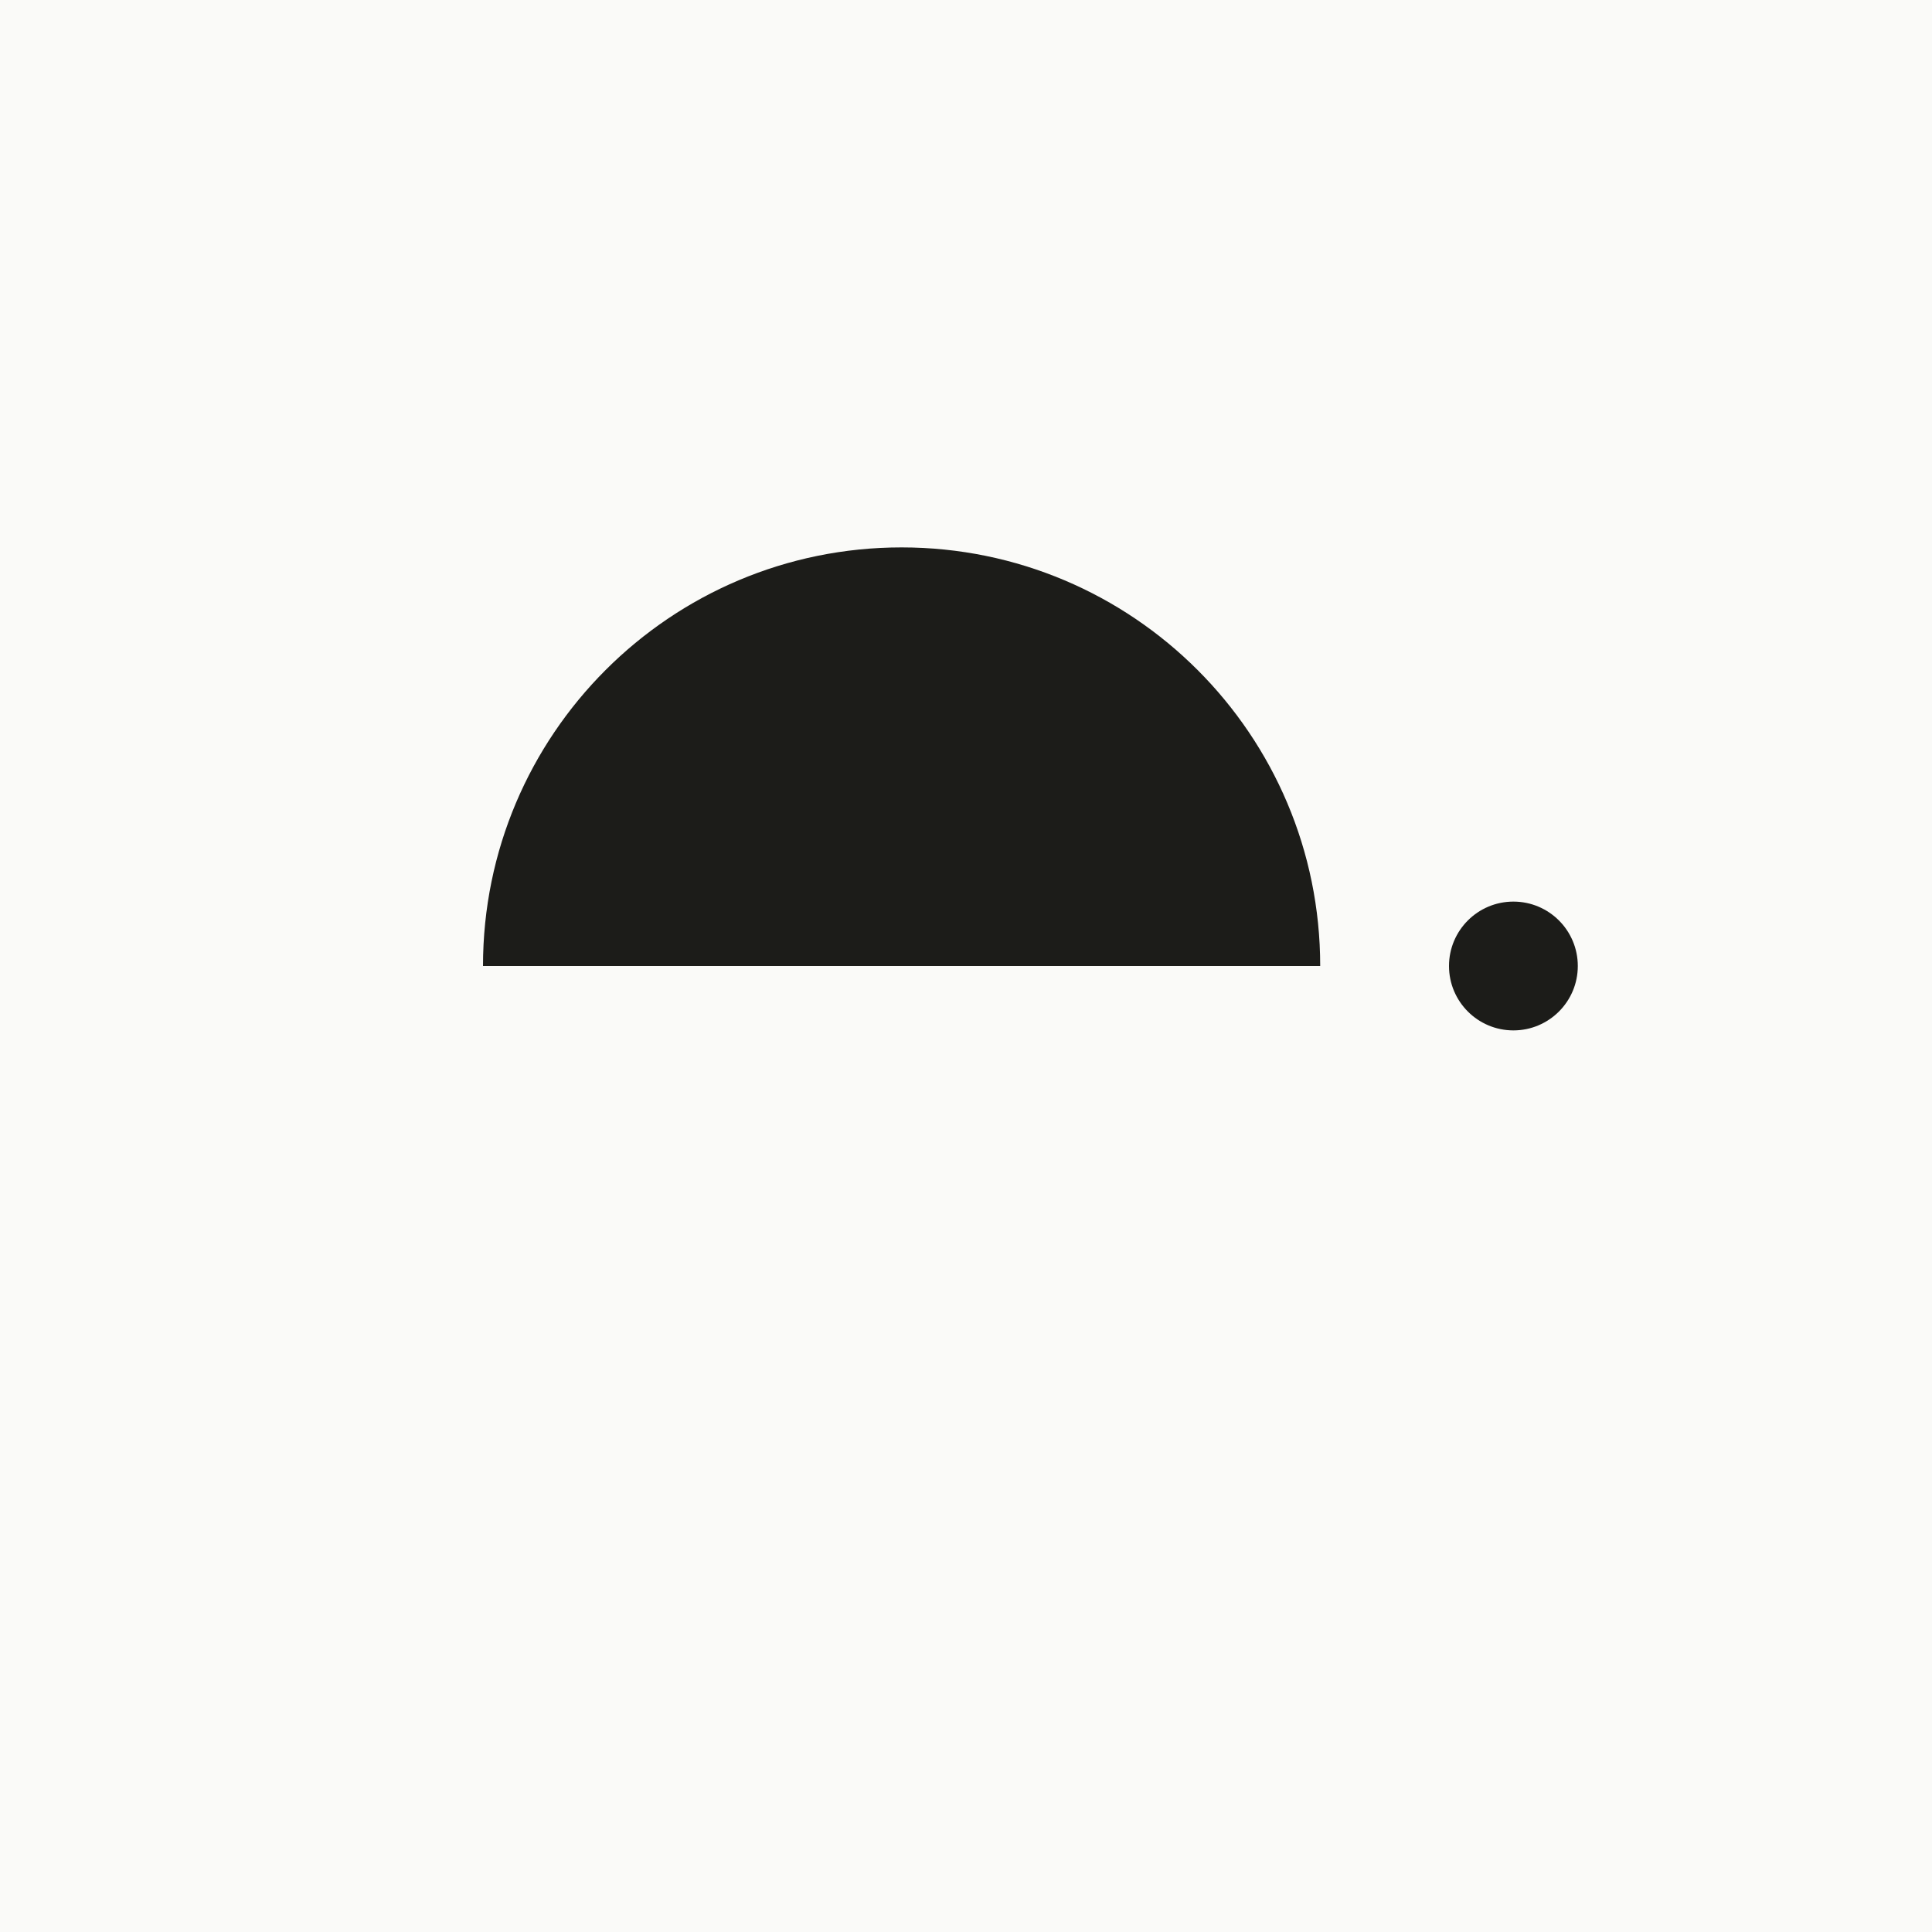
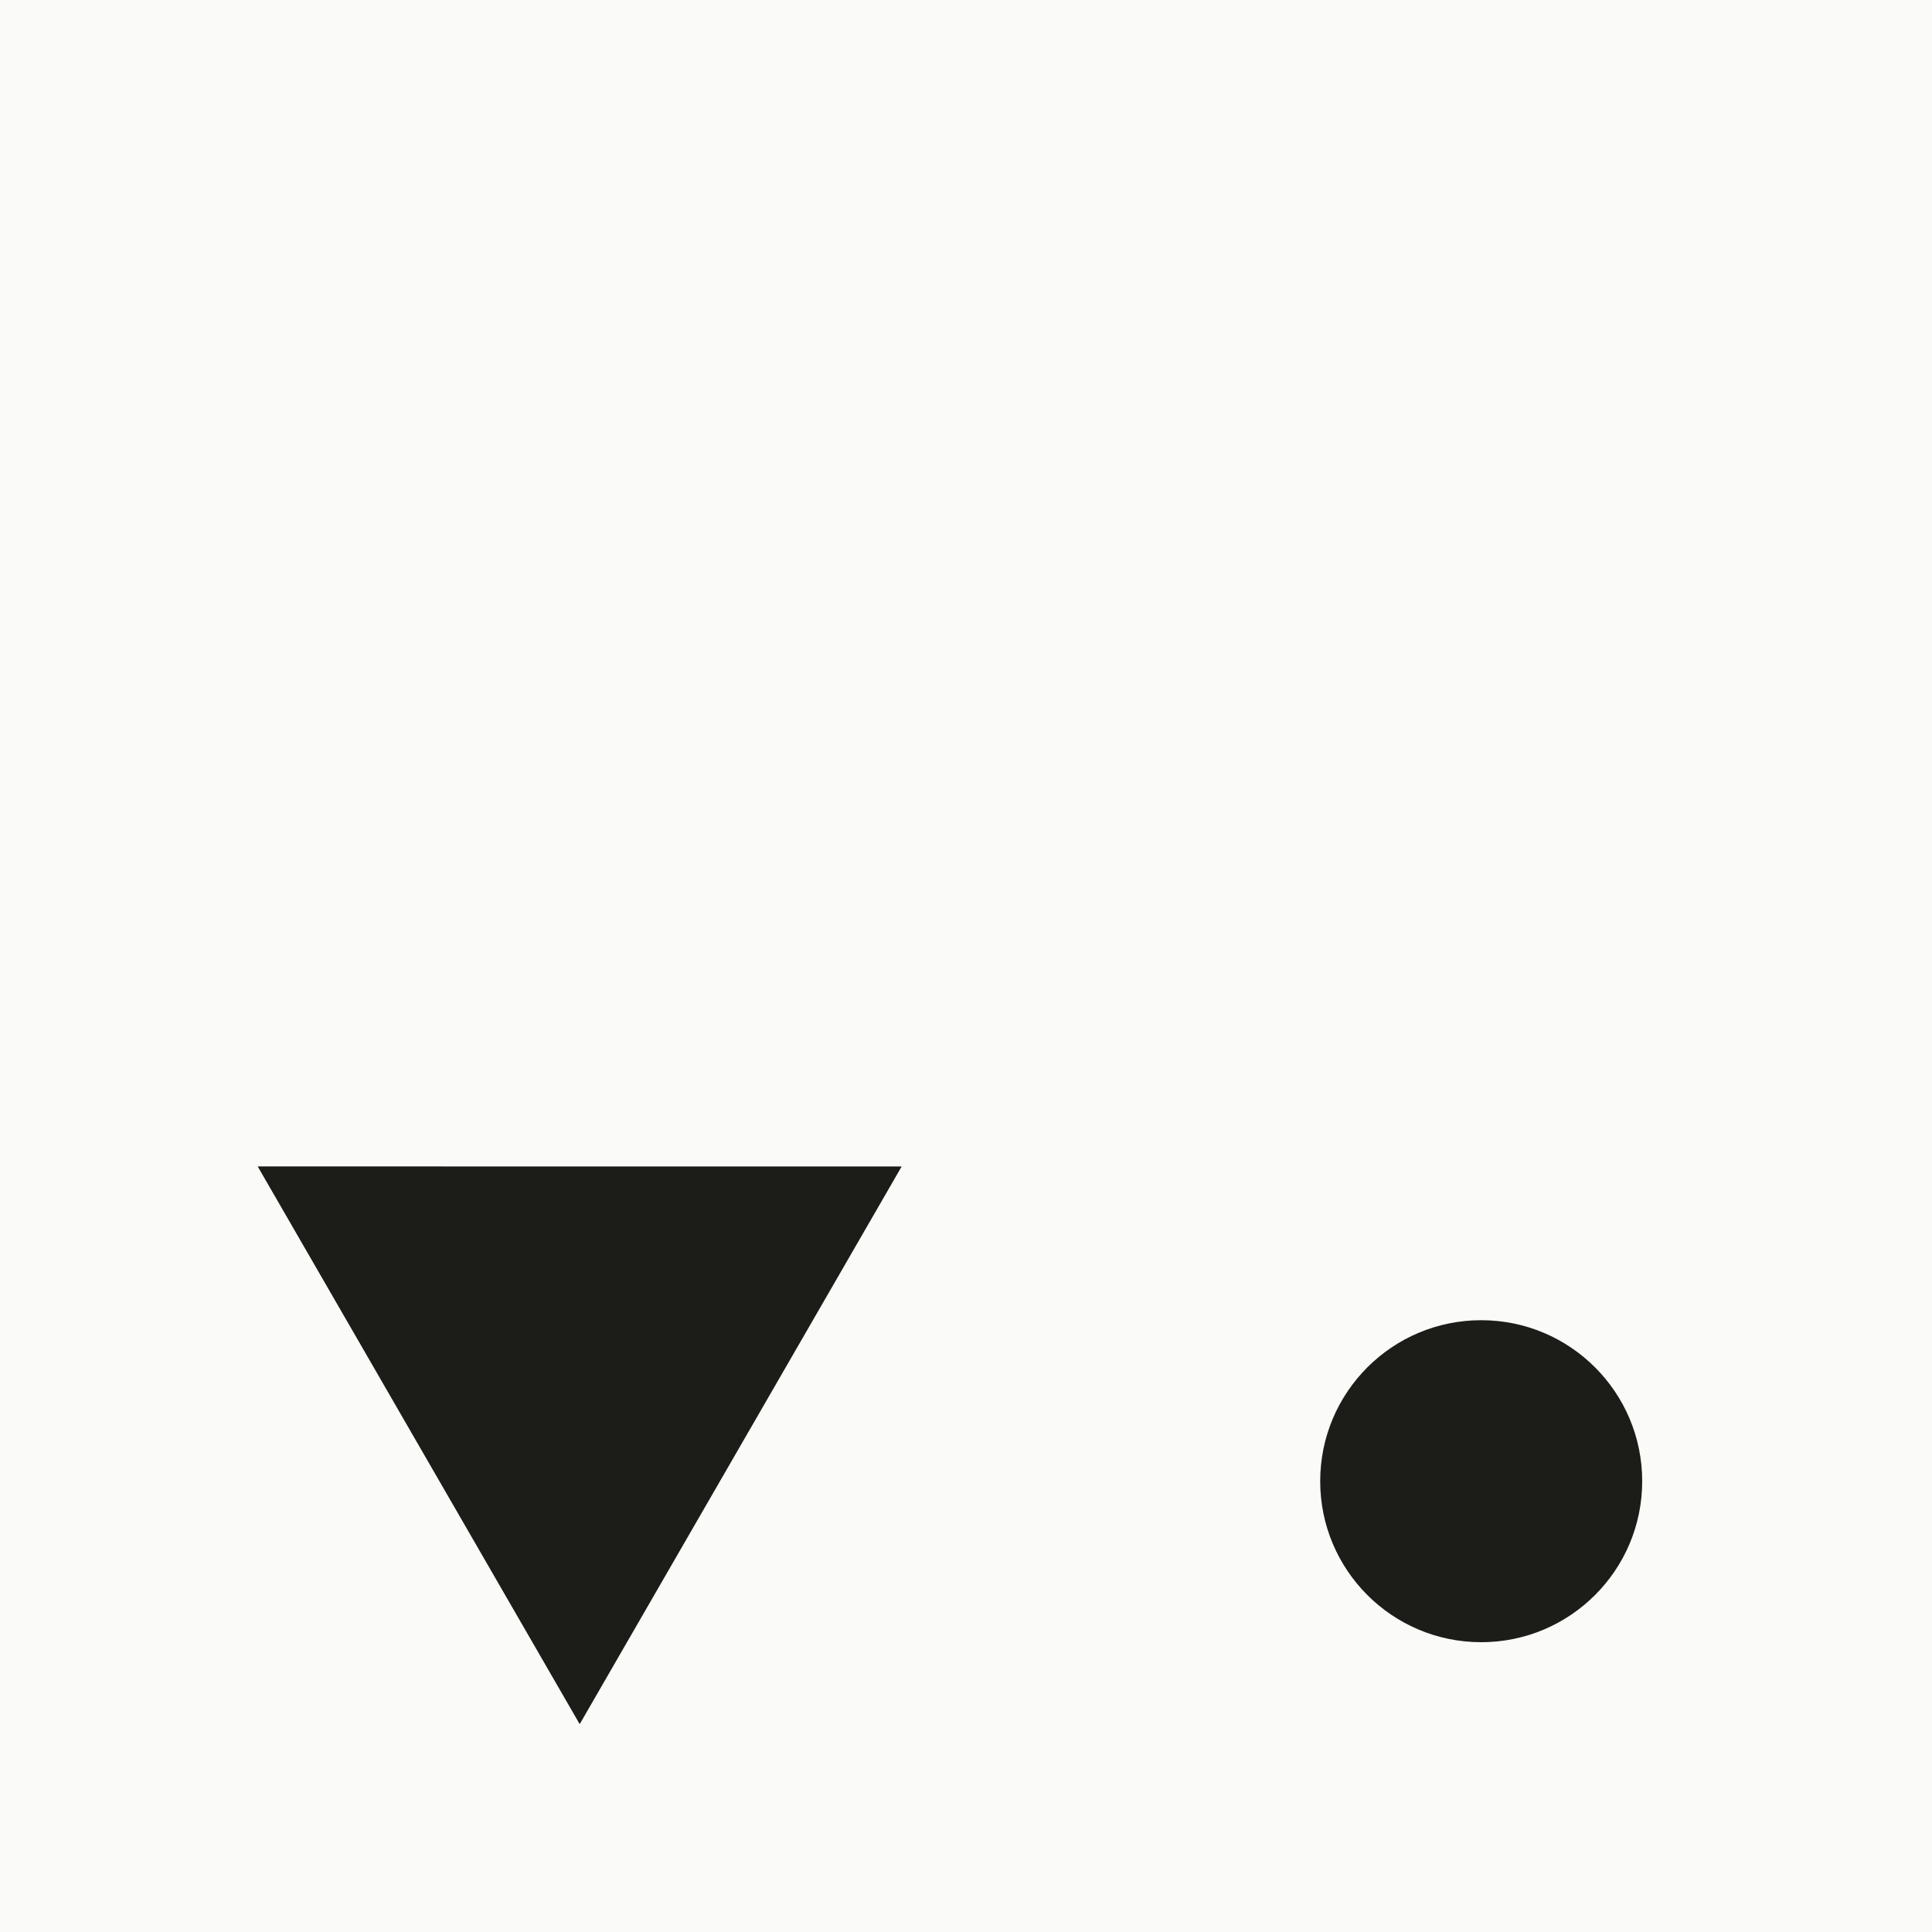
<svg xmlns="http://www.w3.org/2000/svg" viewBox="0 0 600 600" width="600" height="600">
  <rect width="600" height="600" fill="#FAFAF8" />
-   <path d="M 150 300 A 130 130 0 0 1 410 300 Z" fill="#1C1C19" />
-   <circle cx="470" cy="300" r="20" fill="#1C1C19" />
+   <polygon points="180.0,304.5 80.0,477.7 280.0,477.7" fill="#1C1C19" transform="rotate(60 180 420)" />
+   <circle cx="460" cy="460" r="50" fill="#1C1C19" />
</svg>
